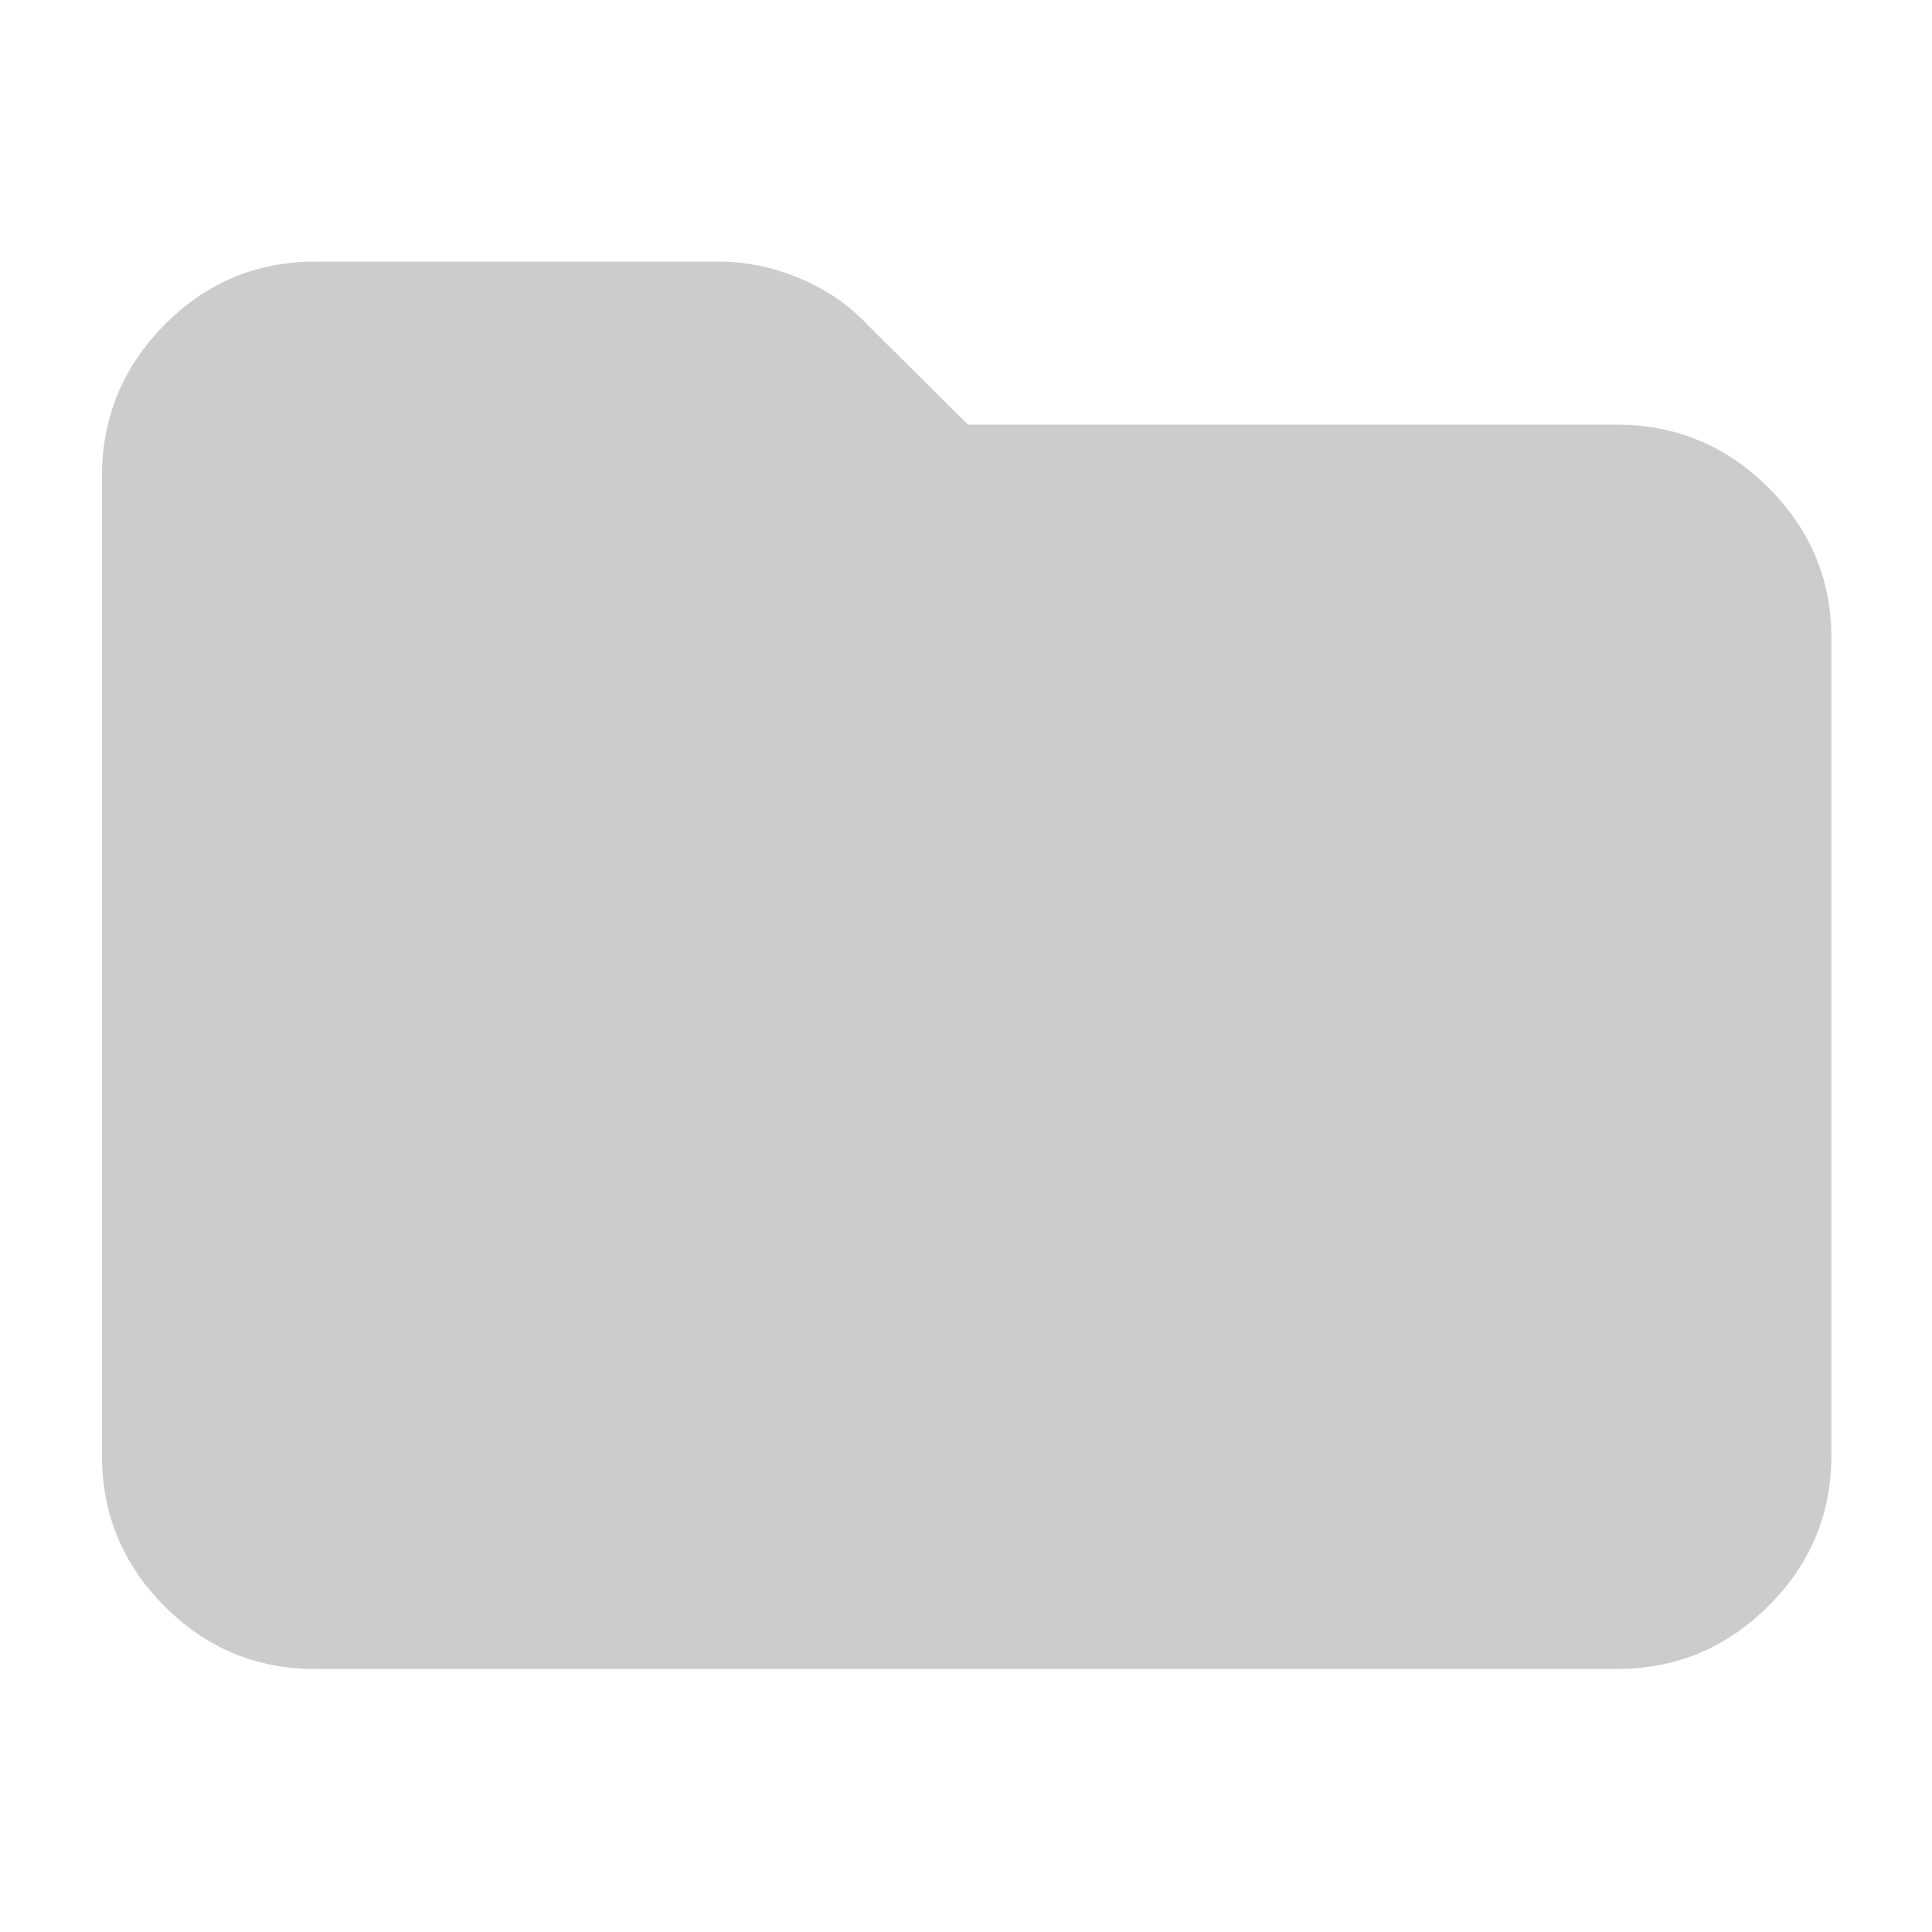
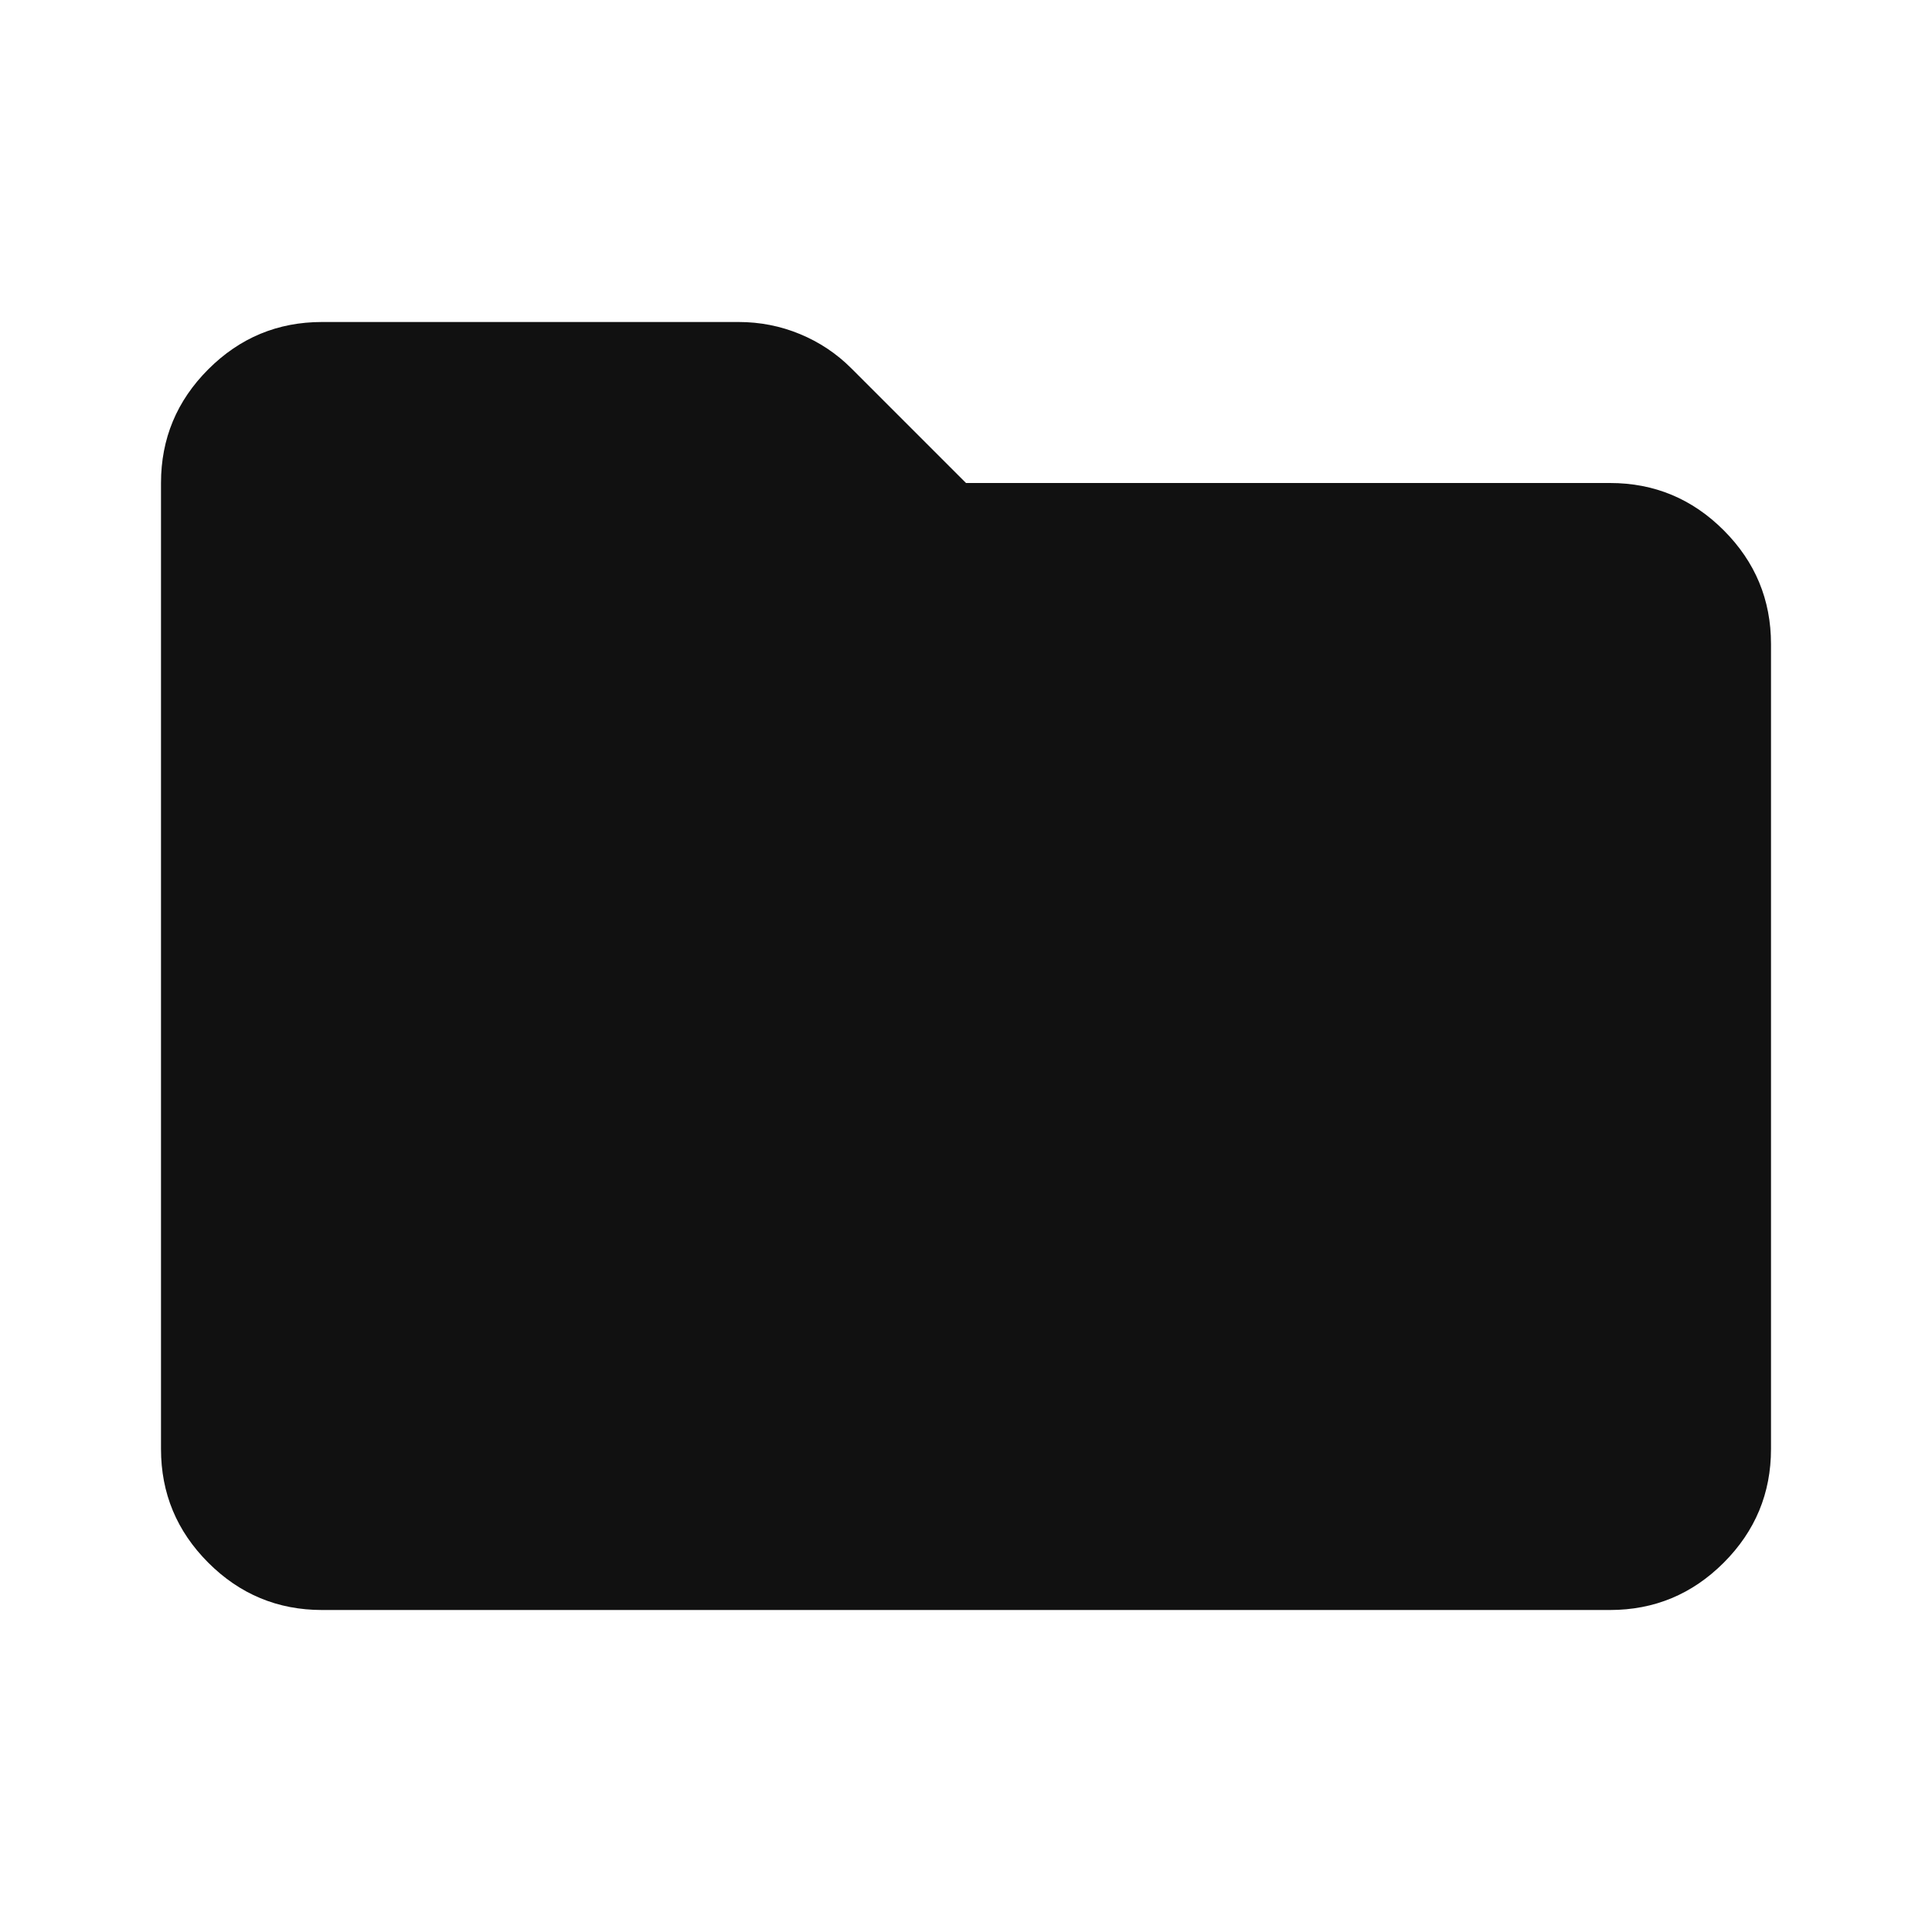
- <svg xmlns="http://www.w3.org/2000/svg" height="40px" viewBox="0 -960 960 960" width="40px" fill="#ccc">
-   <path d="M156.67-130.67q-43.83 0-74.92-31.21-31.08-31.2-31.08-74.79v-486.66q0-43.86 31.08-75.27 31.09-31.4 74.92-31.4H357q20.66 0 40.62 8.39 19.96 8.39 34.05 23.61l49.3 49h322.36q43.86 0 75.27 31.21Q910-686.58 910-643v406.33q0 43.59-31.4 74.79-31.41 31.21-75.27 31.21H156.67Z" />
+ <svg xmlns="http://www.w3.org/2000/svg" height="24px" viewBox="0 -960 960 960" width="24px" fill="#111">
+   <path d="M160-160q-33 0-56.5-23.5T80-240v-480q0-33 23.5-56.5T160-800h207q16 0 30.5 6t25.5 17l57 57h320q33 0 56.5 23.5T880-640v400q0 33-23.5 56.5T800-160H160Z" />
</svg>
